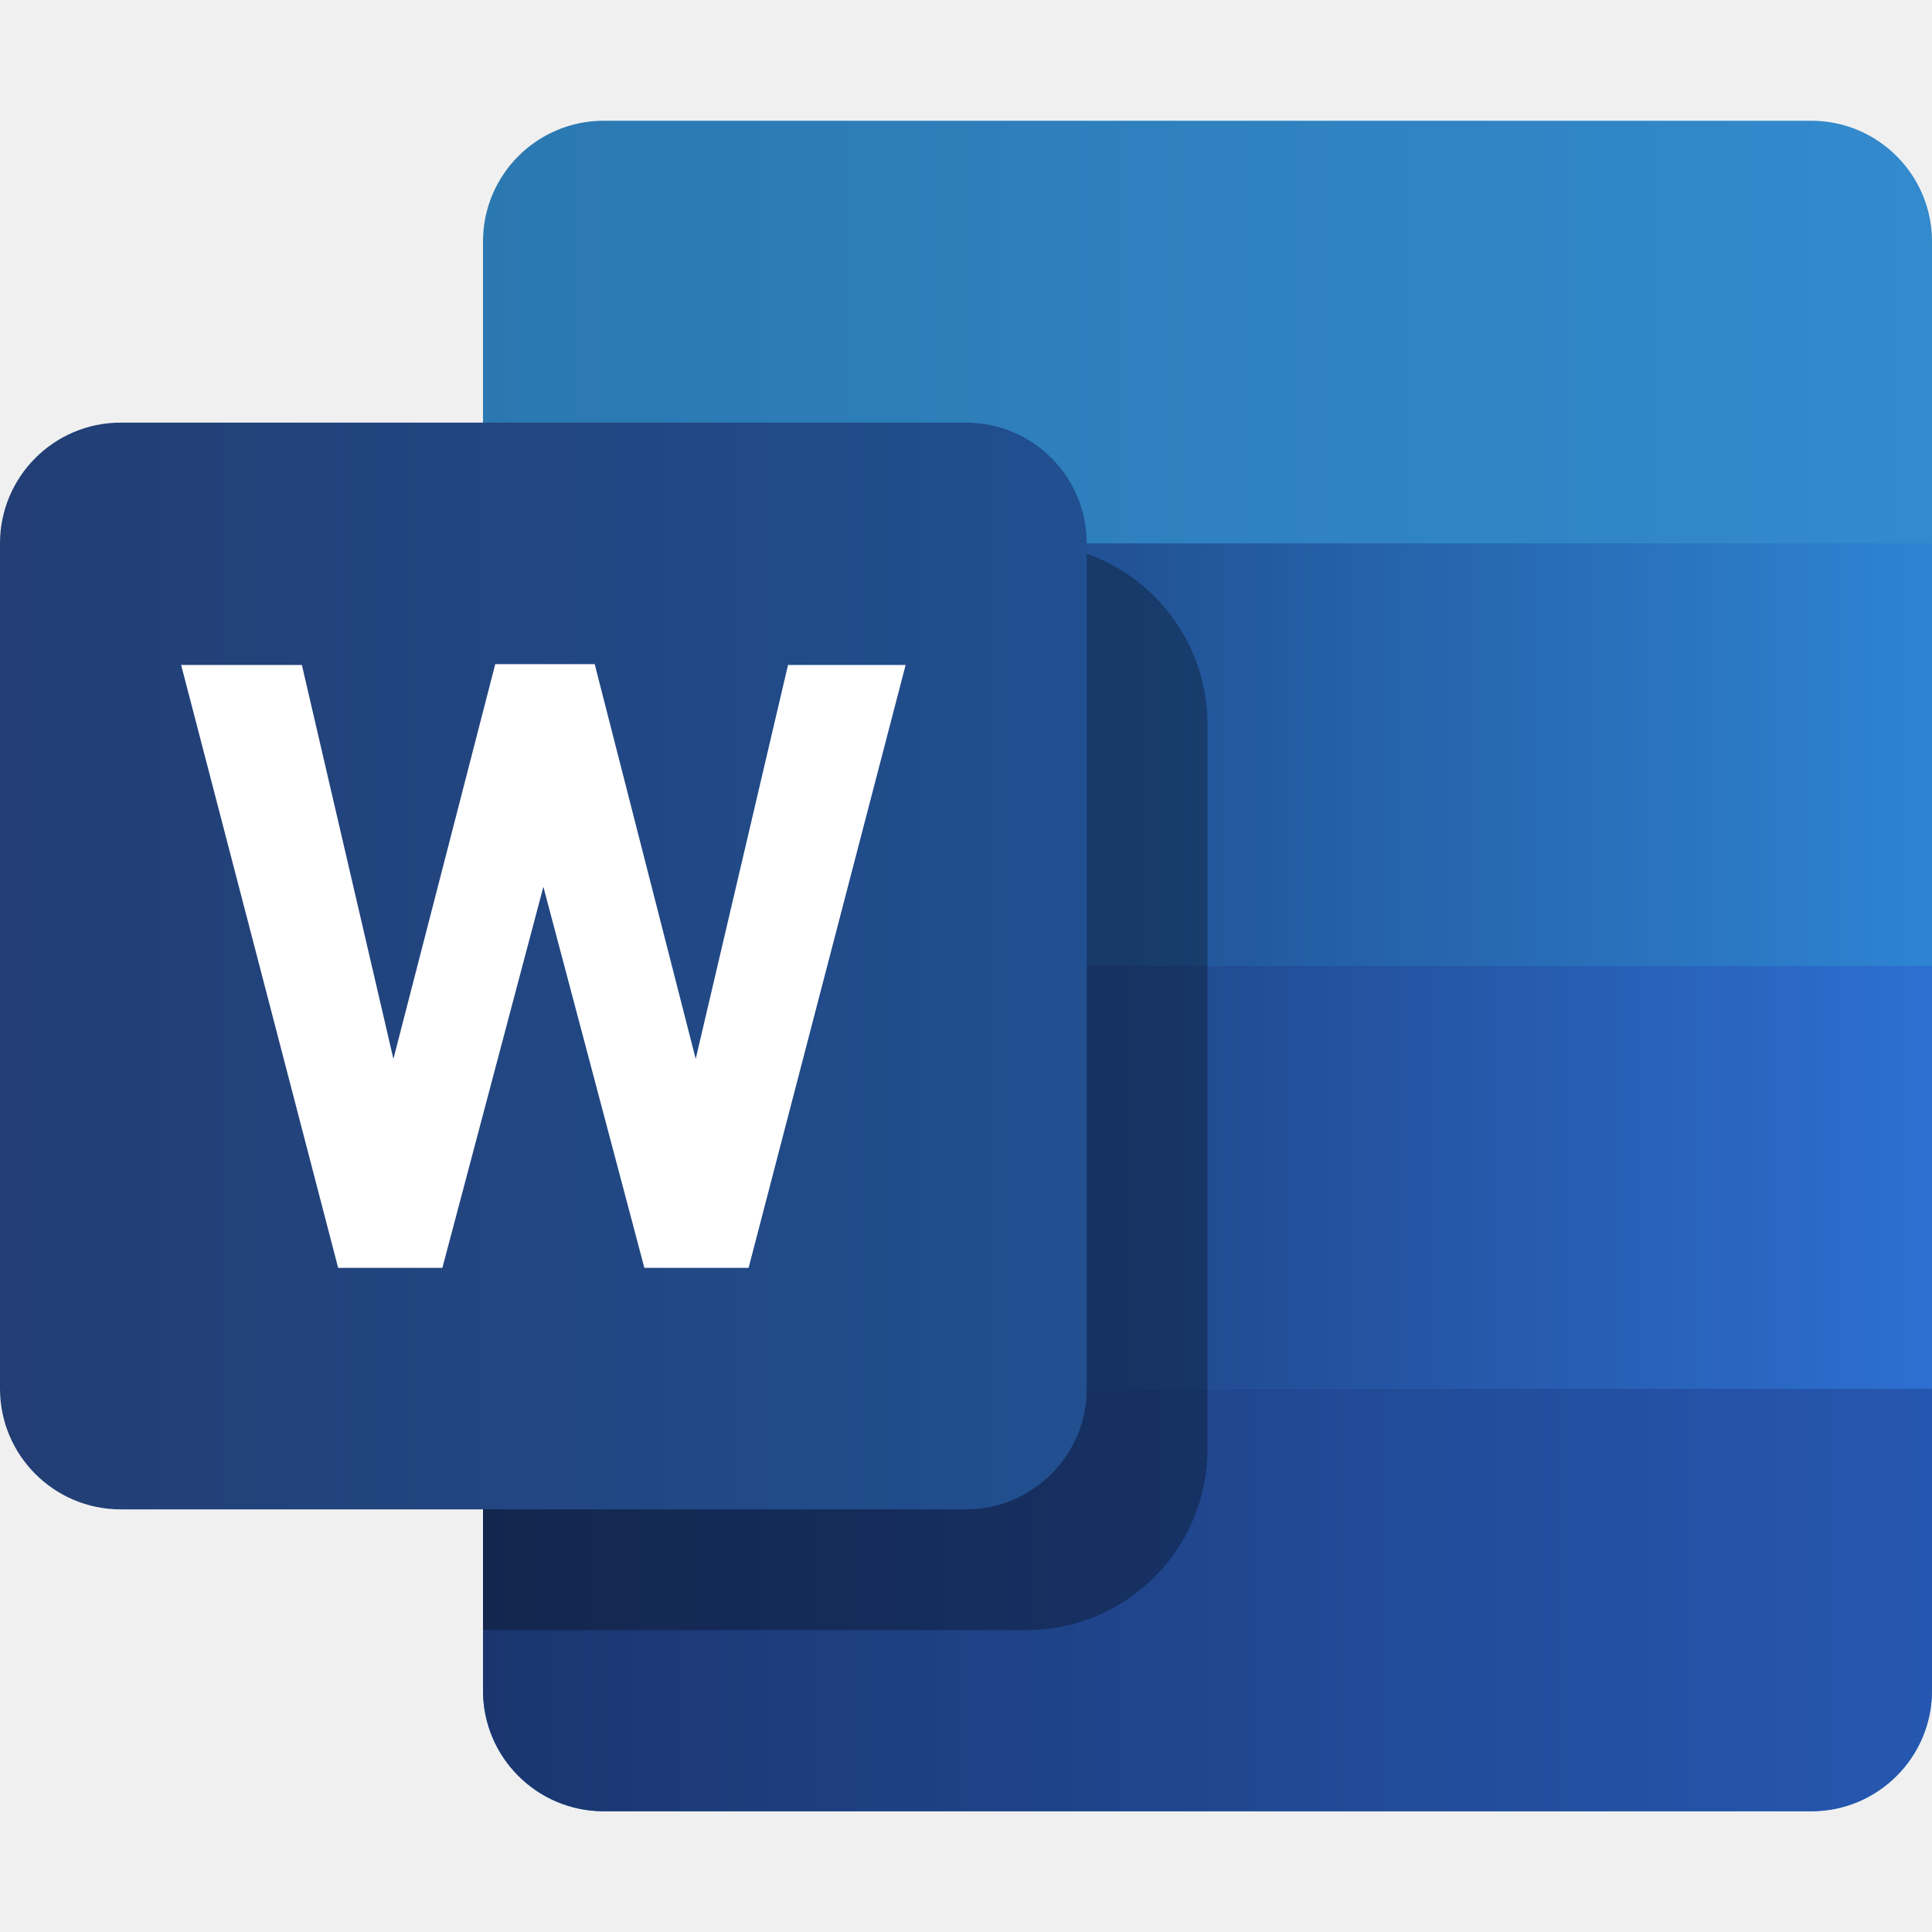
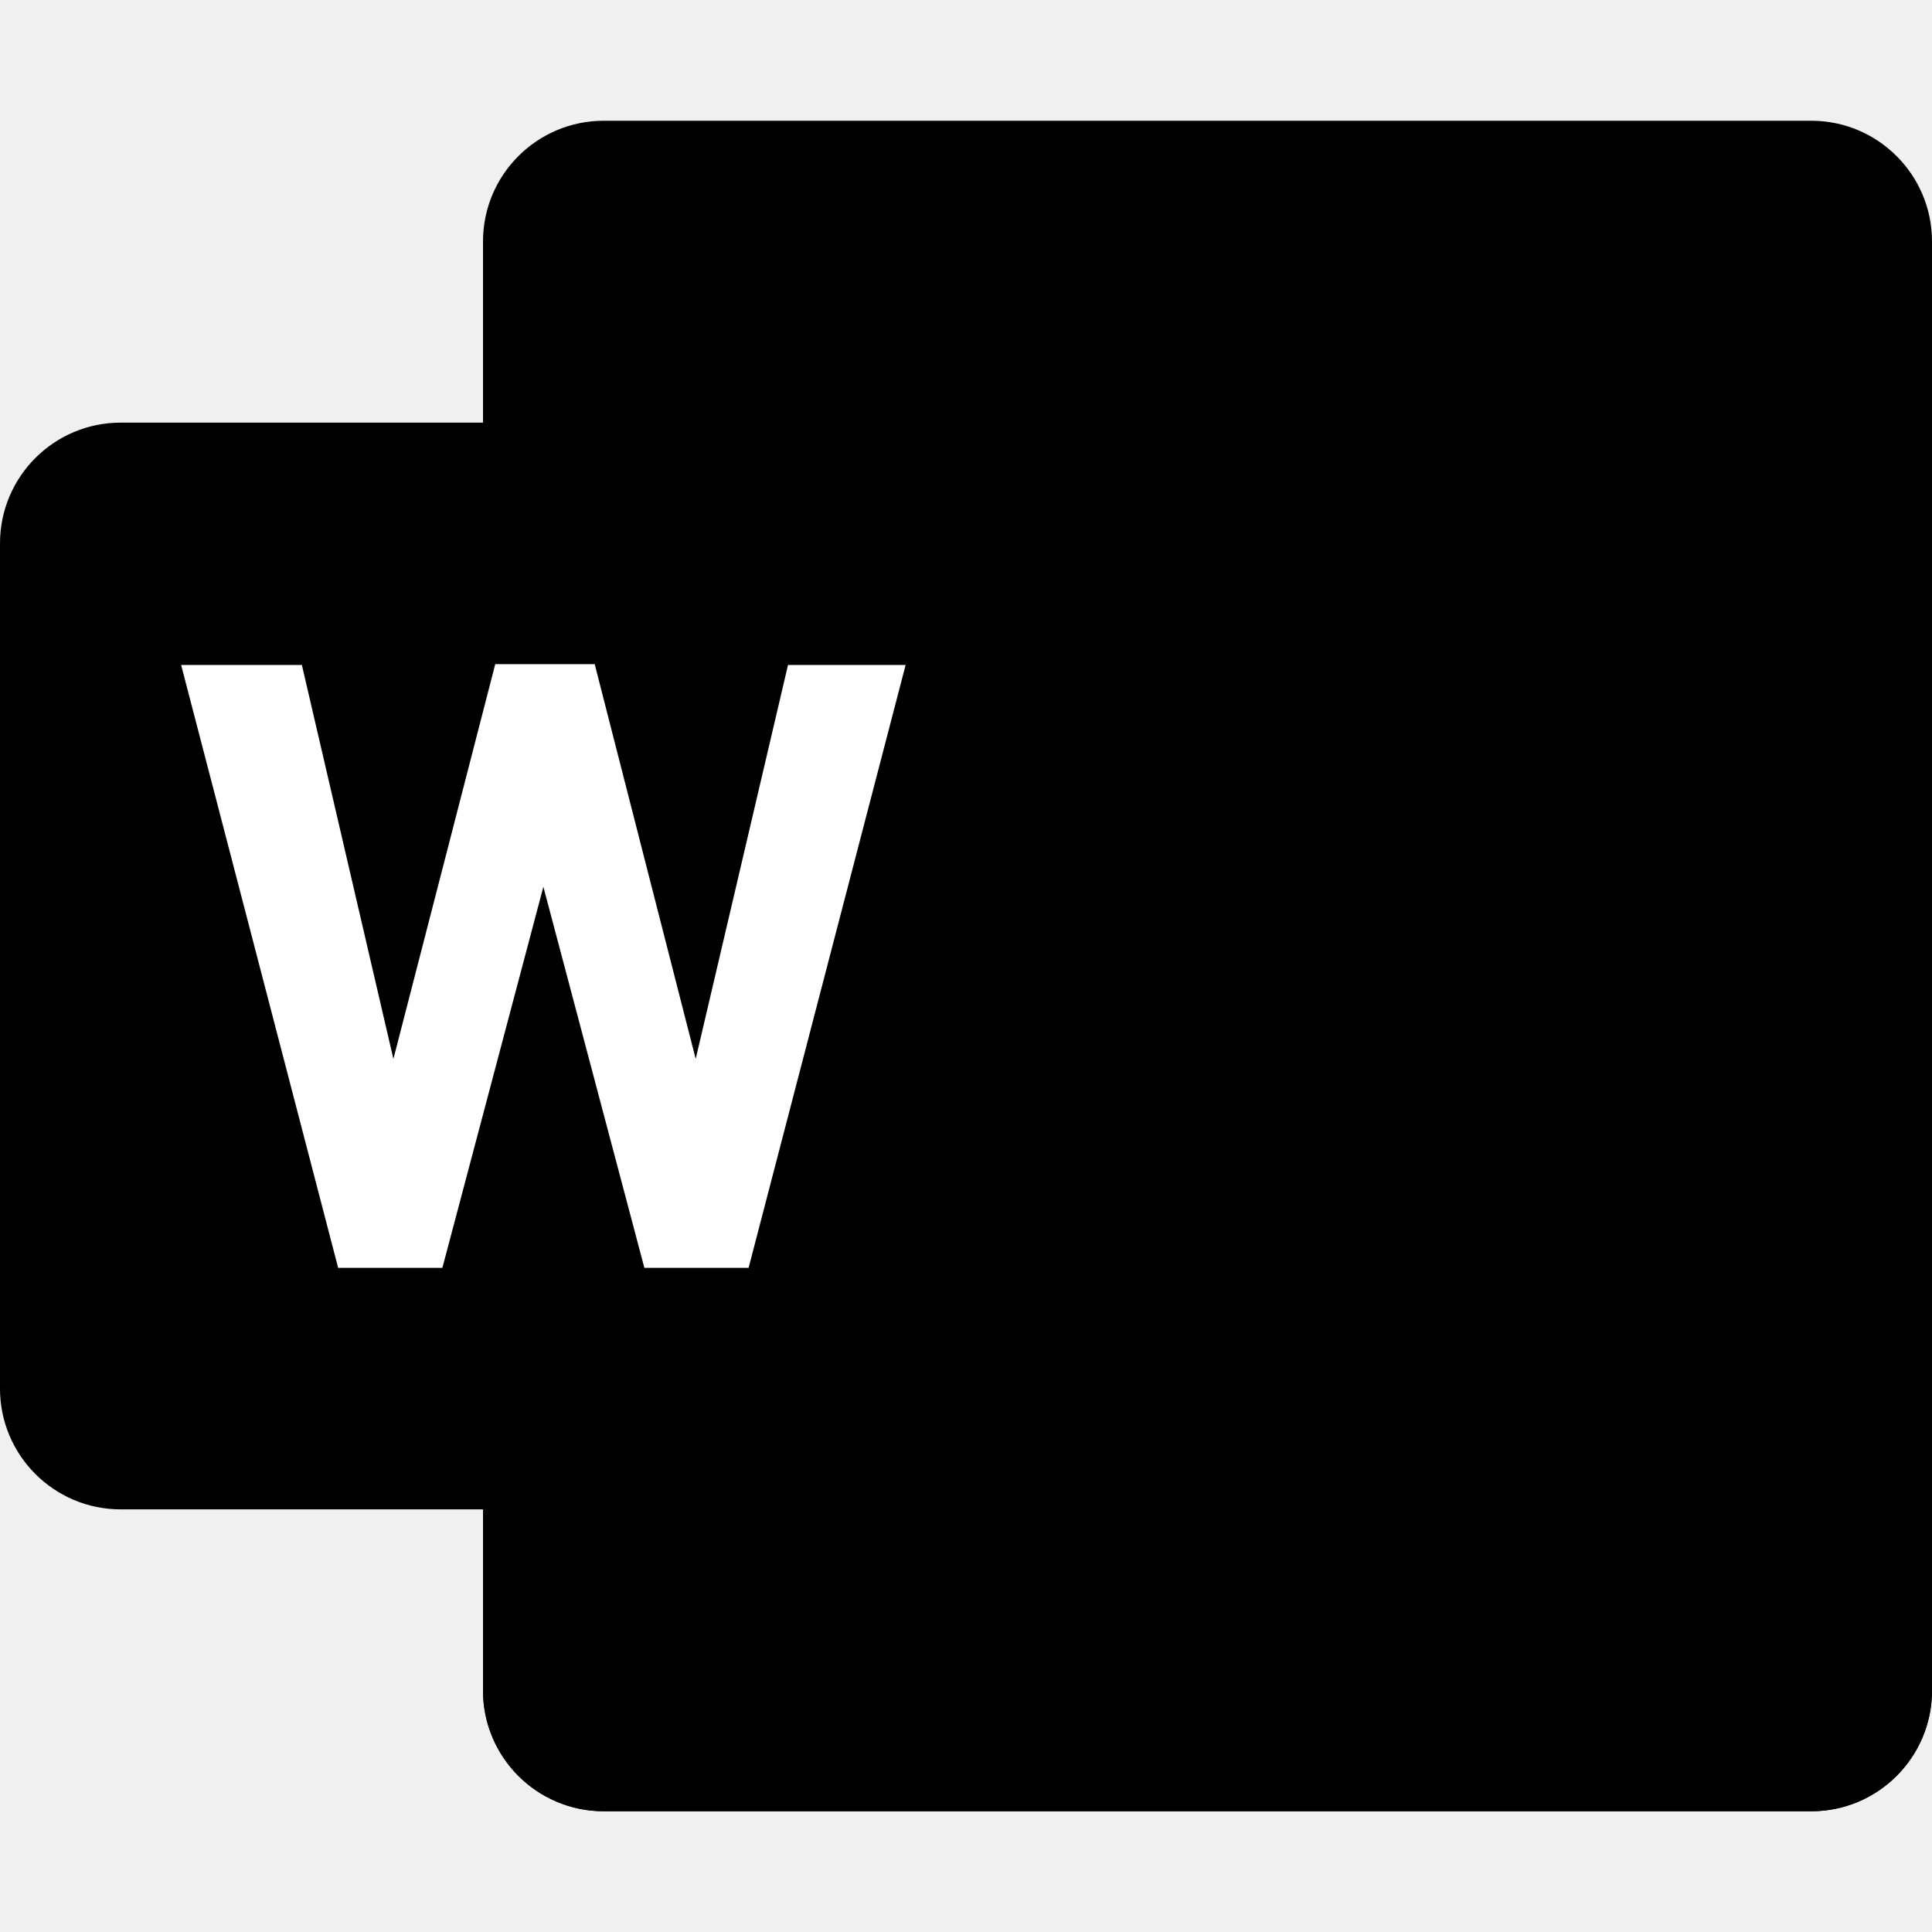
<svg xmlns="http://www.w3.org/2000/svg" width="800px" height="800px" viewBox="0 0 32 32" fill="none">
  <rect x="8" y="2" width="24" height="28" rx="2" fill="url(#paint0_linear_87_7724)" />
  <path d="M8 23H32V28C32 29.105 31.105 30 30 30H10C8.895 30 8 29.105 8 28V23Z" fill="url(#paint1_linear_87_7724)" />
  <rect x="8" y="16" width="24" height="7" fill="url(#paint2_linear_87_7724)" />
  <rect x="8" y="9" width="24" height="7" fill="url(#paint3_linear_87_7724)" />
  <path d="M8 12C8 10.343 9.343 9 11 9H17C18.657 9 20 10.343 20 12V24C20 25.657 18.657 27 17 27H8V12Z" fill="#000000" fill-opacity="0.3" />
  <rect y="7" width="18" height="18" rx="2" fill="url(#paint4_linear_87_7724)" />
  <path d="M15 11.014H13.052L11.523 17.539L9.85 11H8.203L6.516 17.539L5 11.014H3L5.601 21H7.327L9 14.688L10.673 21H12.399L15 11.014Z" fill="white" />
  <defs>
    <linearGradient id="paint0_linear_87_7724" x1="8" y1="6.667" x2="32" y2="6.667" gradientUnits="userSpaceOnUse">
-       <stop stop-color="#2B78B1" />
-       <stop offset="1" stop-color="#338ACD" />
+       <stop stopColor="#2B78B1" />
+       <stop offset="1" stopColor="#338ACD" />
    </linearGradient>
    <linearGradient id="paint1_linear_87_7724" x1="8" y1="27.375" x2="32" y2="27.375" gradientUnits="userSpaceOnUse">
-       <stop stop-color="#1B366F" />
-       <stop offset="1" stop-color="#2657B0" />
+       <stop stopColor="#1B366F" />
+       <stop offset="1" stopColor="#2657B0" />
    </linearGradient>
    <linearGradient id="paint2_linear_87_7724" x1="18.5" y1="20" x2="32" y2="20" gradientUnits="userSpaceOnUse">
-       <stop stop-color="#20478B" />
-       <stop offset="1" stop-color="#2D6FD1" />
+       <stop stopColor="#20478B" />
+       <stop offset="1" stopColor="#2D6FD1" />
    </linearGradient>
    <linearGradient id="paint3_linear_87_7724" x1="18.5" y1="13" x2="32" y2="13" gradientUnits="userSpaceOnUse">
-       <stop stop-color="#215295" />
-       <stop offset="1" stop-color="#2E84D3" />
+       <stop stopColor="#215295" />
+       <stop offset="1" stopColor="#2E84D3" />
    </linearGradient>
    <linearGradient id="paint4_linear_87_7724" x1="3.31137e-08" y1="17" x2="19" y2="17" gradientUnits="userSpaceOnUse">
-       <stop stop-color="#223E74" />
-       <stop offset="1" stop-color="#215091" />
+       <stop stopColor="#223E74" />
+       <stop offset="1" stopColor="#215091" />
    </linearGradient>
  </defs>
</svg>
